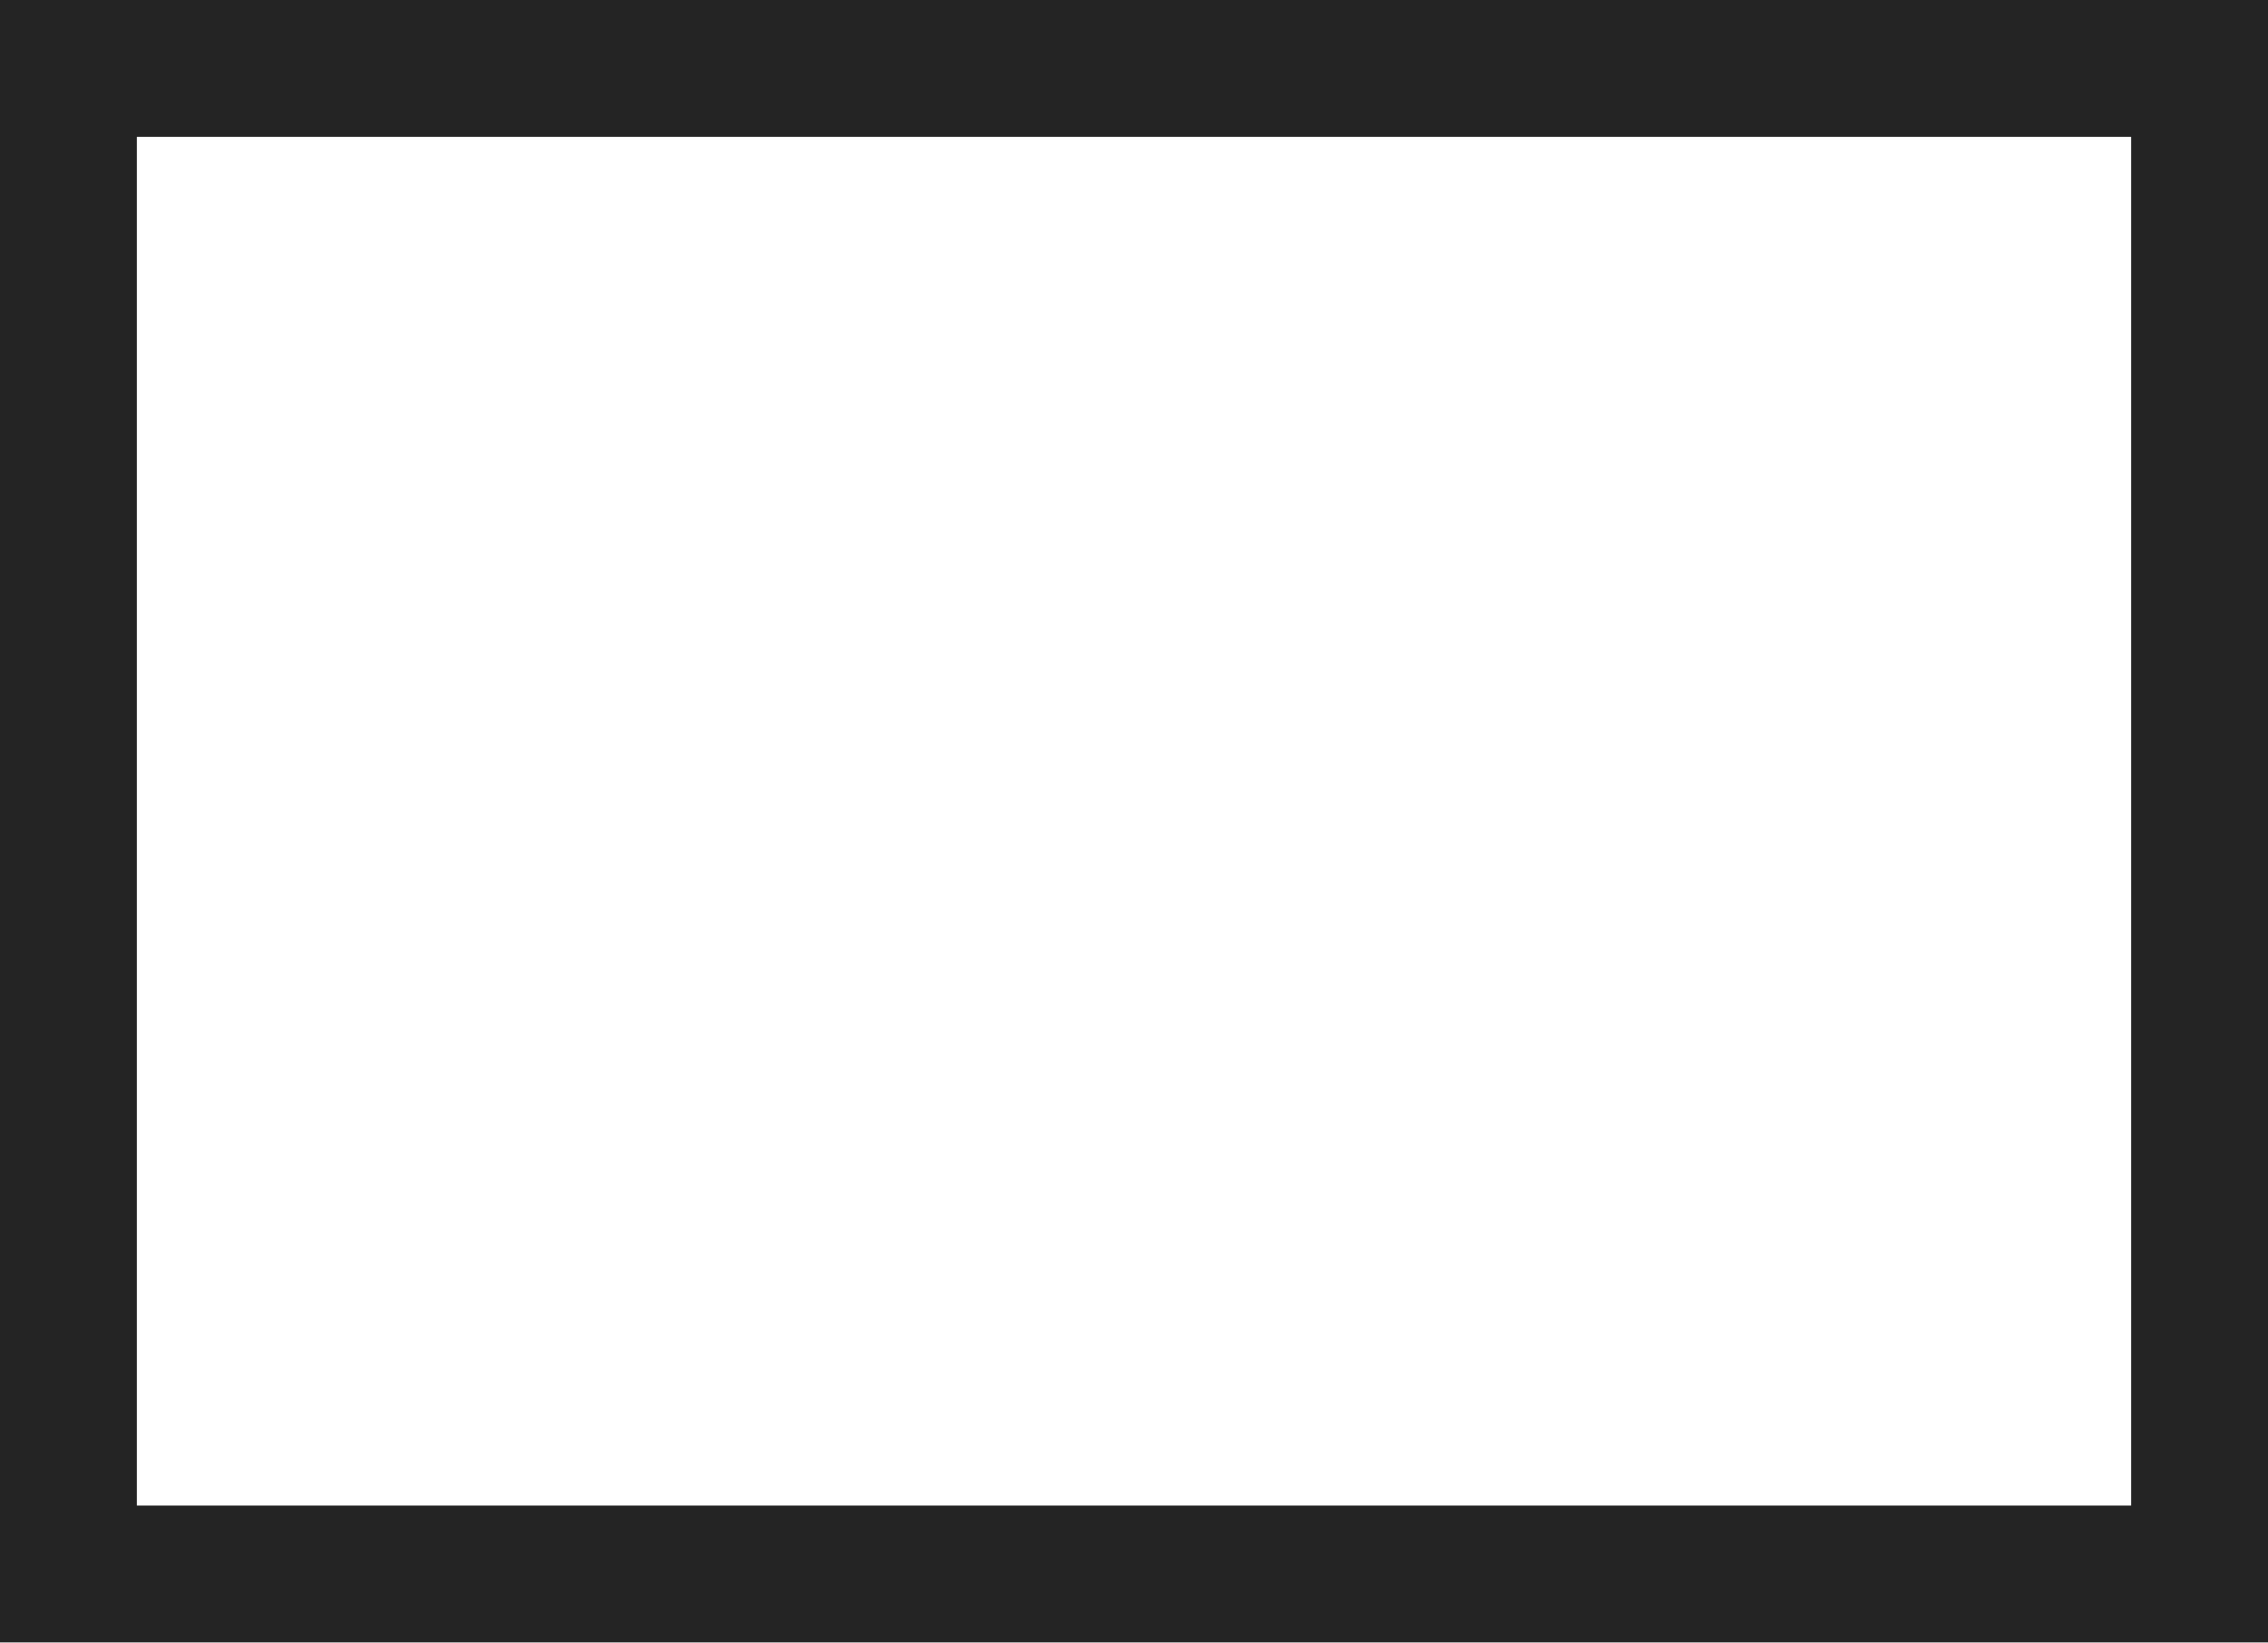
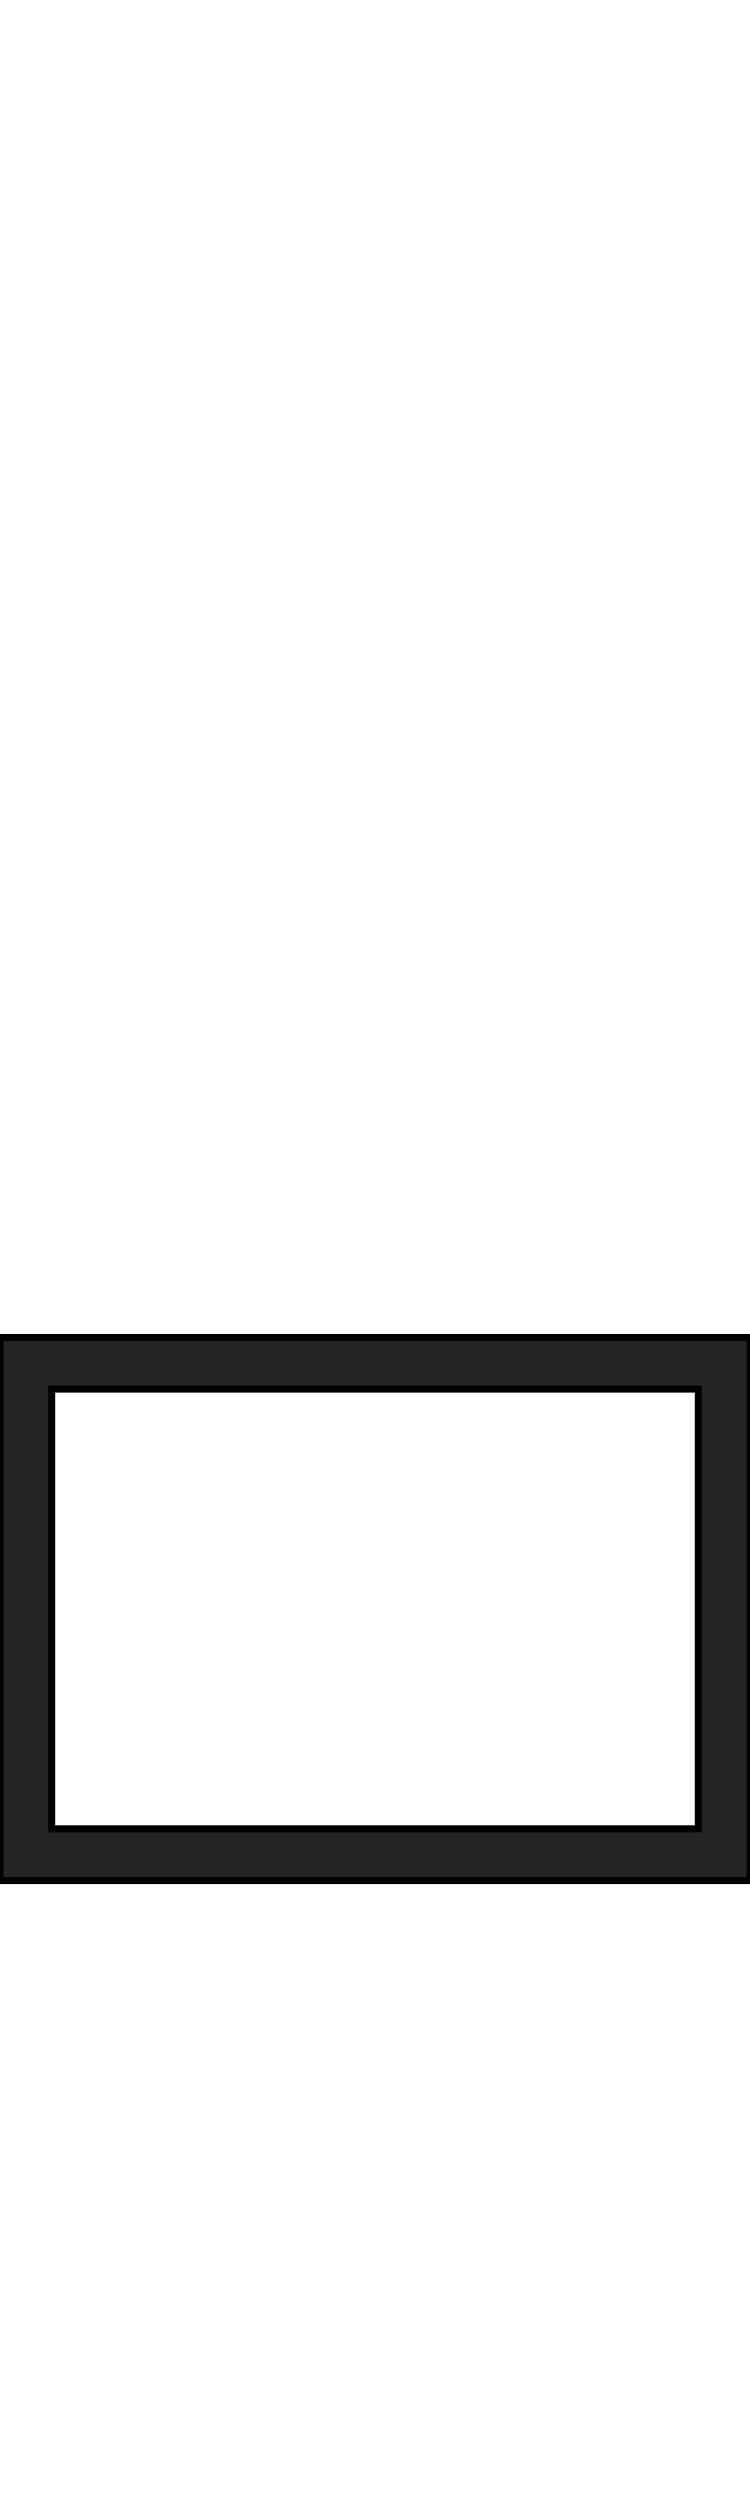
- <svg xmlns="http://www.w3.org/2000/svg" version="1.1" id="Layer_1" x="0px" y="0px" viewBox="-341 359 116 84" style="enable-background:new -341 359 116 84;" xml:space="preserve">
-   <style type="text/css">
- 	.st0{fill:#242424;}
- </style>
-   <path class="st0" d="M-232,366v70h-102v-70H-232 M-225,359h-116v84h116V359L-225,359z" />
+ <svg xmlns="http://www.w3.org/2000/svg" version="1.1" id="Layer_1" x="0px" y="0px" viewBox="0 0 750 2500" enable-background="new 0 0 750 2500" xml:space="preserve">
+   <g>
+     <path fill="#242424" d="M698.3,1389.2v439.7H51.7v-439.7H698.3 M750,1337.4H0v543.1h750V1337.4L750,1337.4z" />
+     <path d="M753.5,1884.1h-757v-550.1h757V1884.1z M3.5,1877.1h743v-536.1H3.5V1877.1z M701.8,1832.3H48.2v-446.7h653.6V1832.3z    M55.2,1825.3h639.6v-432.7H55.2V1825.3z" />
+   </g>
</svg>
